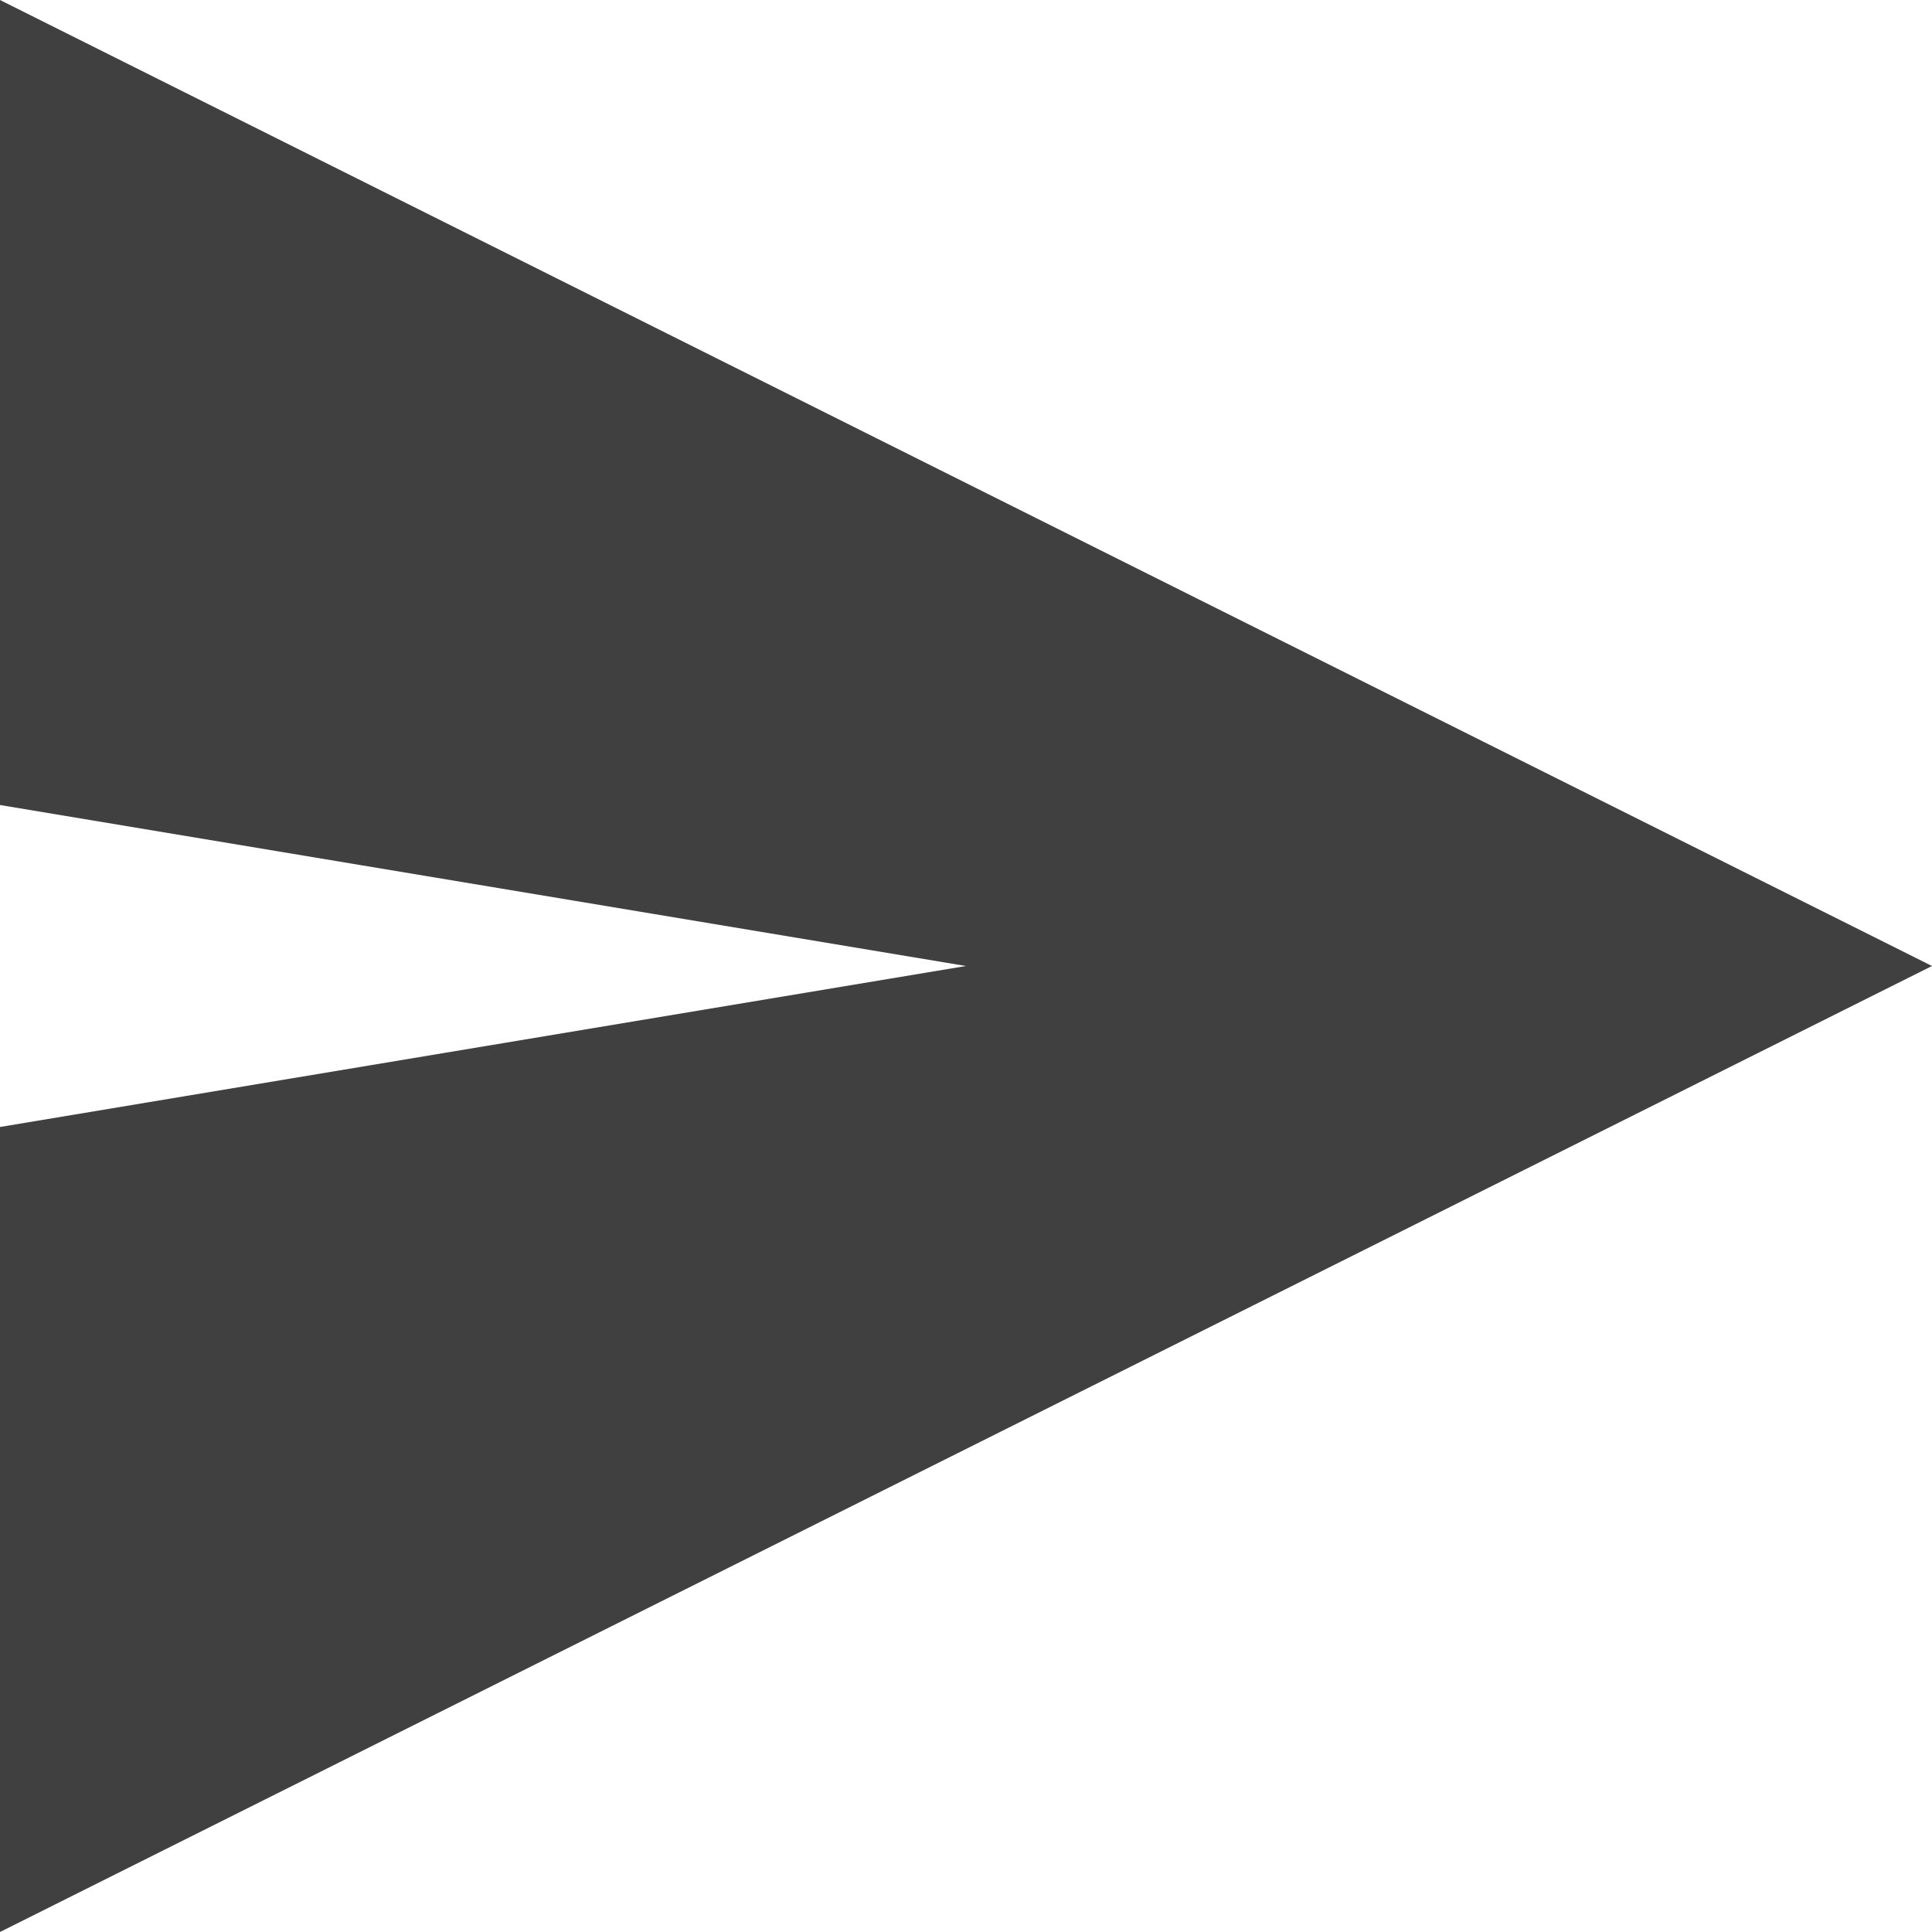
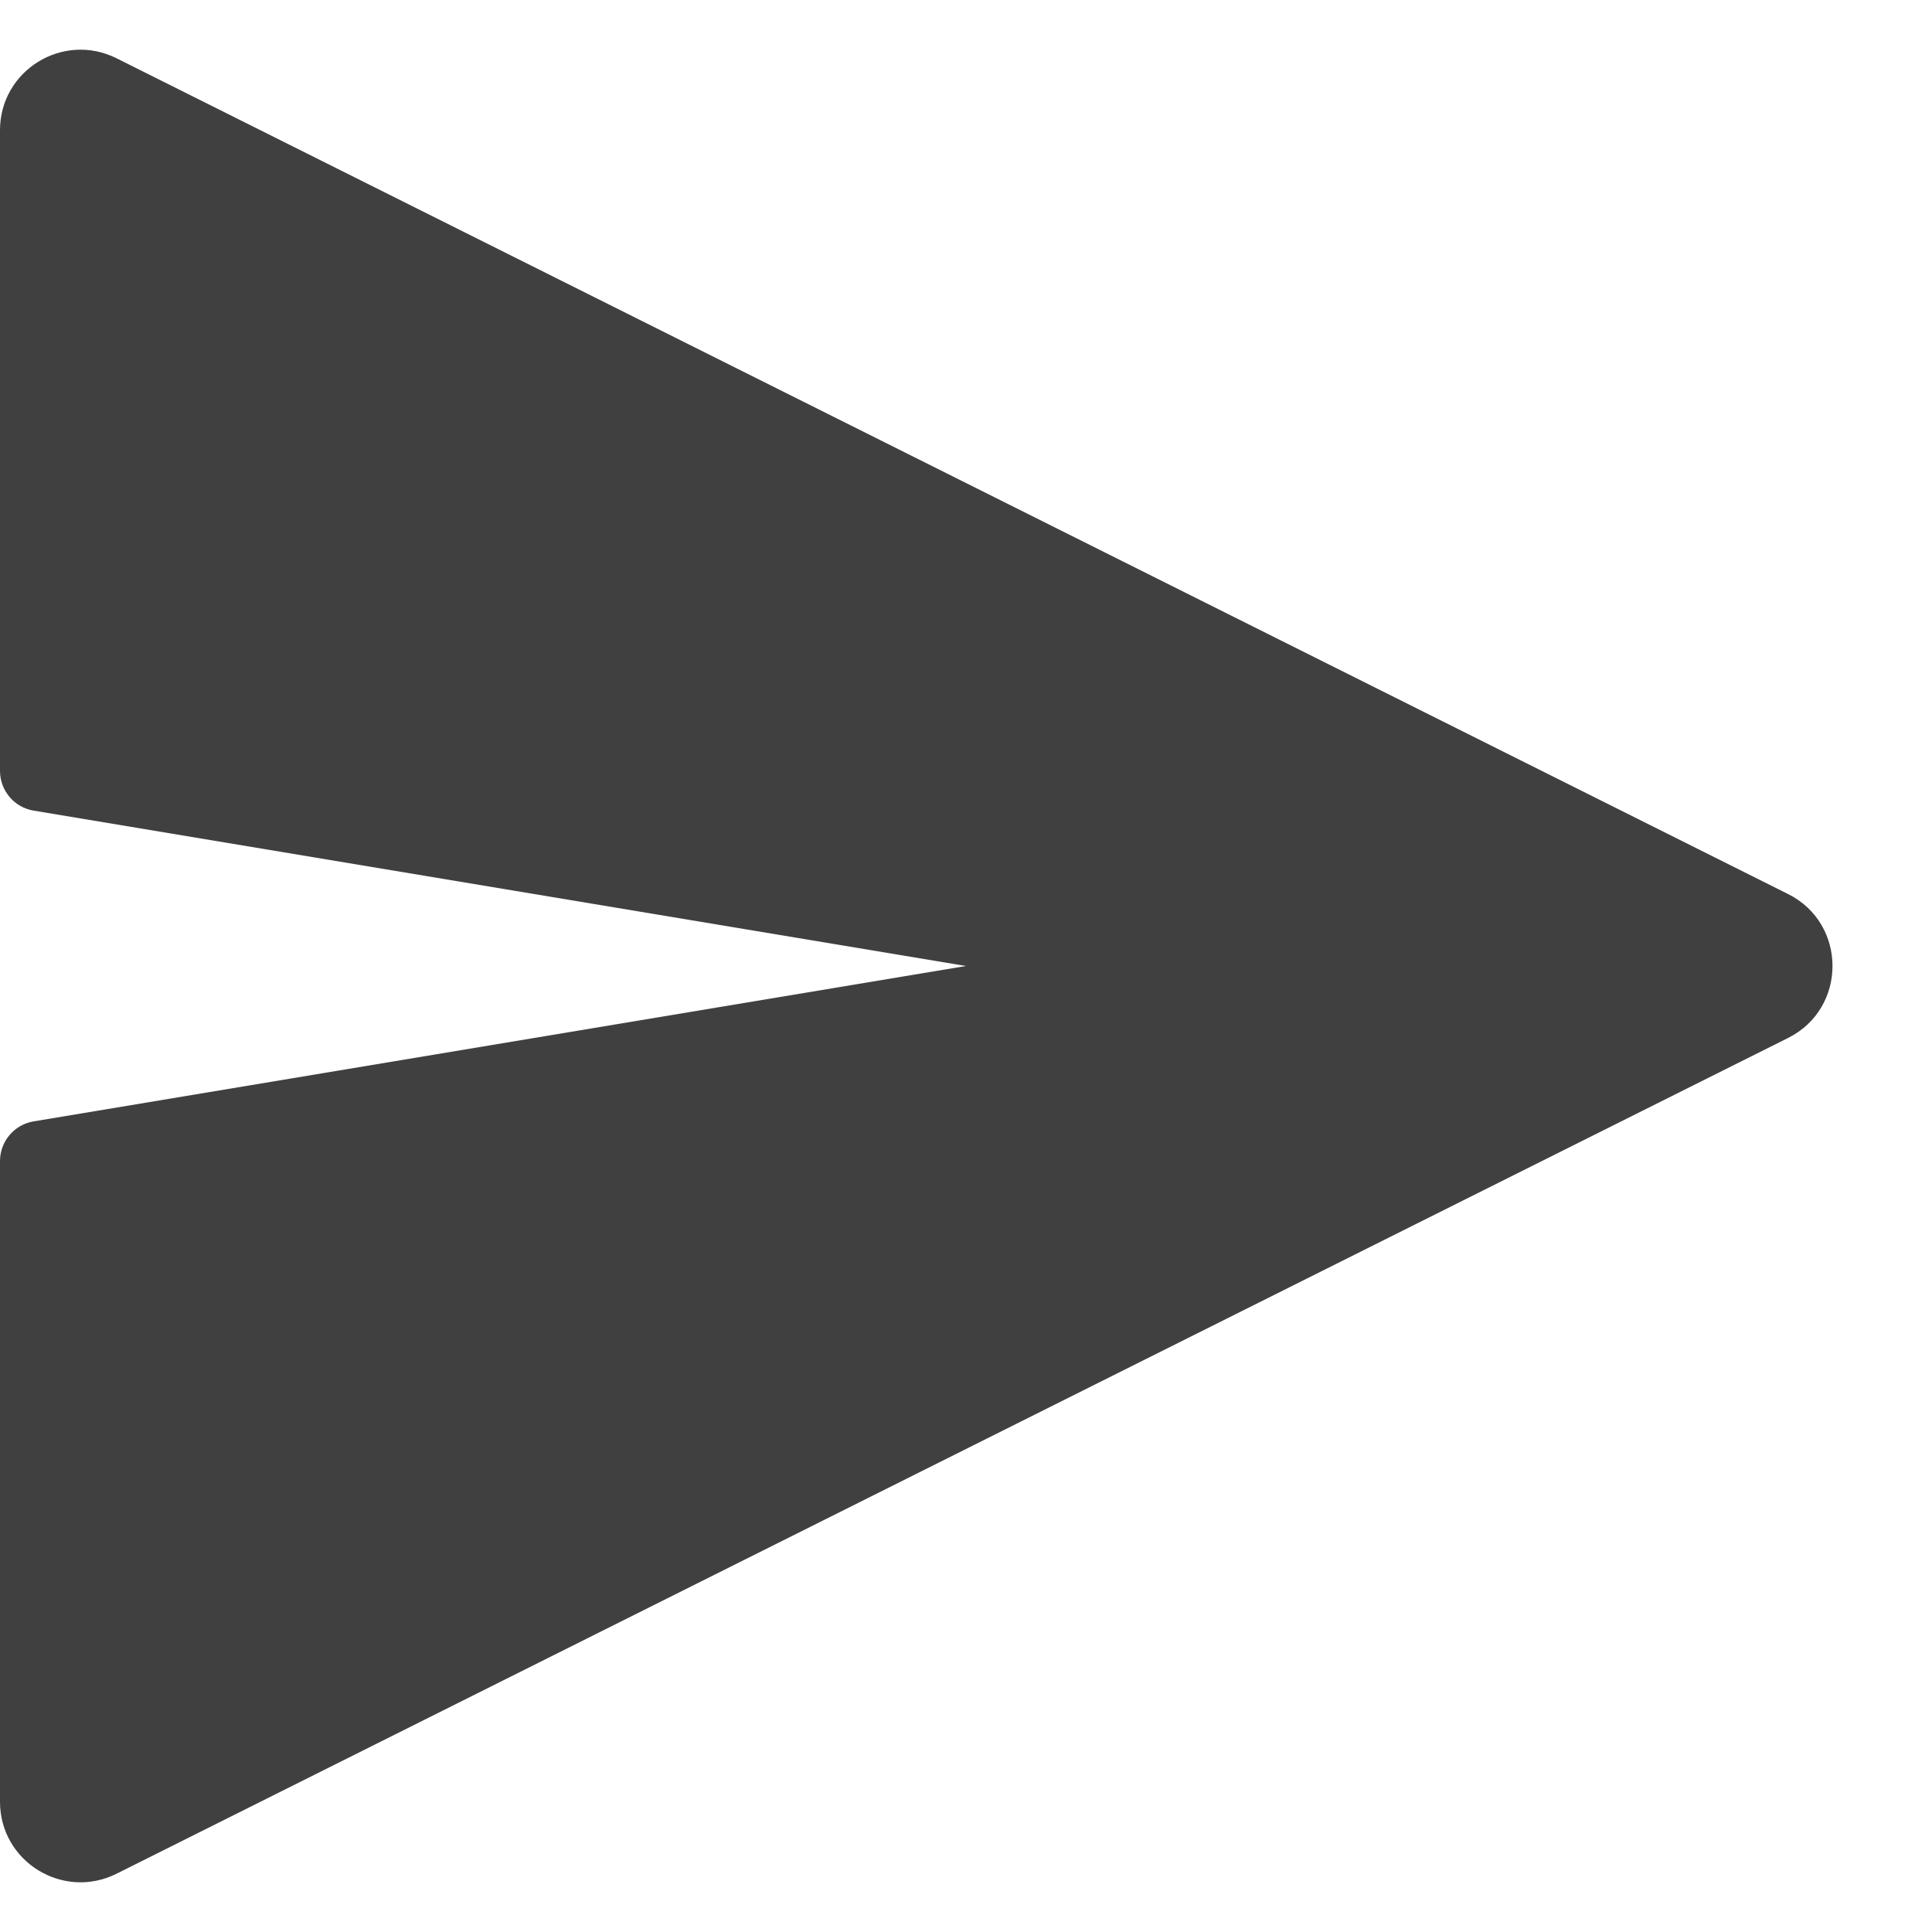
<svg xmlns="http://www.w3.org/2000/svg" width="12" height="12" viewBox="0 0 12 12" fill="none">
-   <path fill-rule="evenodd" clip-rule="evenodd" d="M0 0L12 6L0 12V7L6 6L0 5V0Z" fill="currentColor" fill-opacity="0.75" />
+   <path d="M0 0.809C0 0.437 0.391 0.196 0.724 0.362L11.106 5.553C11.474 5.737 11.474 6.263 11.106 6.447L0.724 11.638C0.391 11.804 0 11.563 0 11.191V7.212C0 7.09 0.088 6.985 0.209 6.965L6 6L0.209 5.035C0.088 5.015 0 4.91 0 4.788V0.809Z" fill="currentColor" fill-opacity="0.75" />
</svg>
